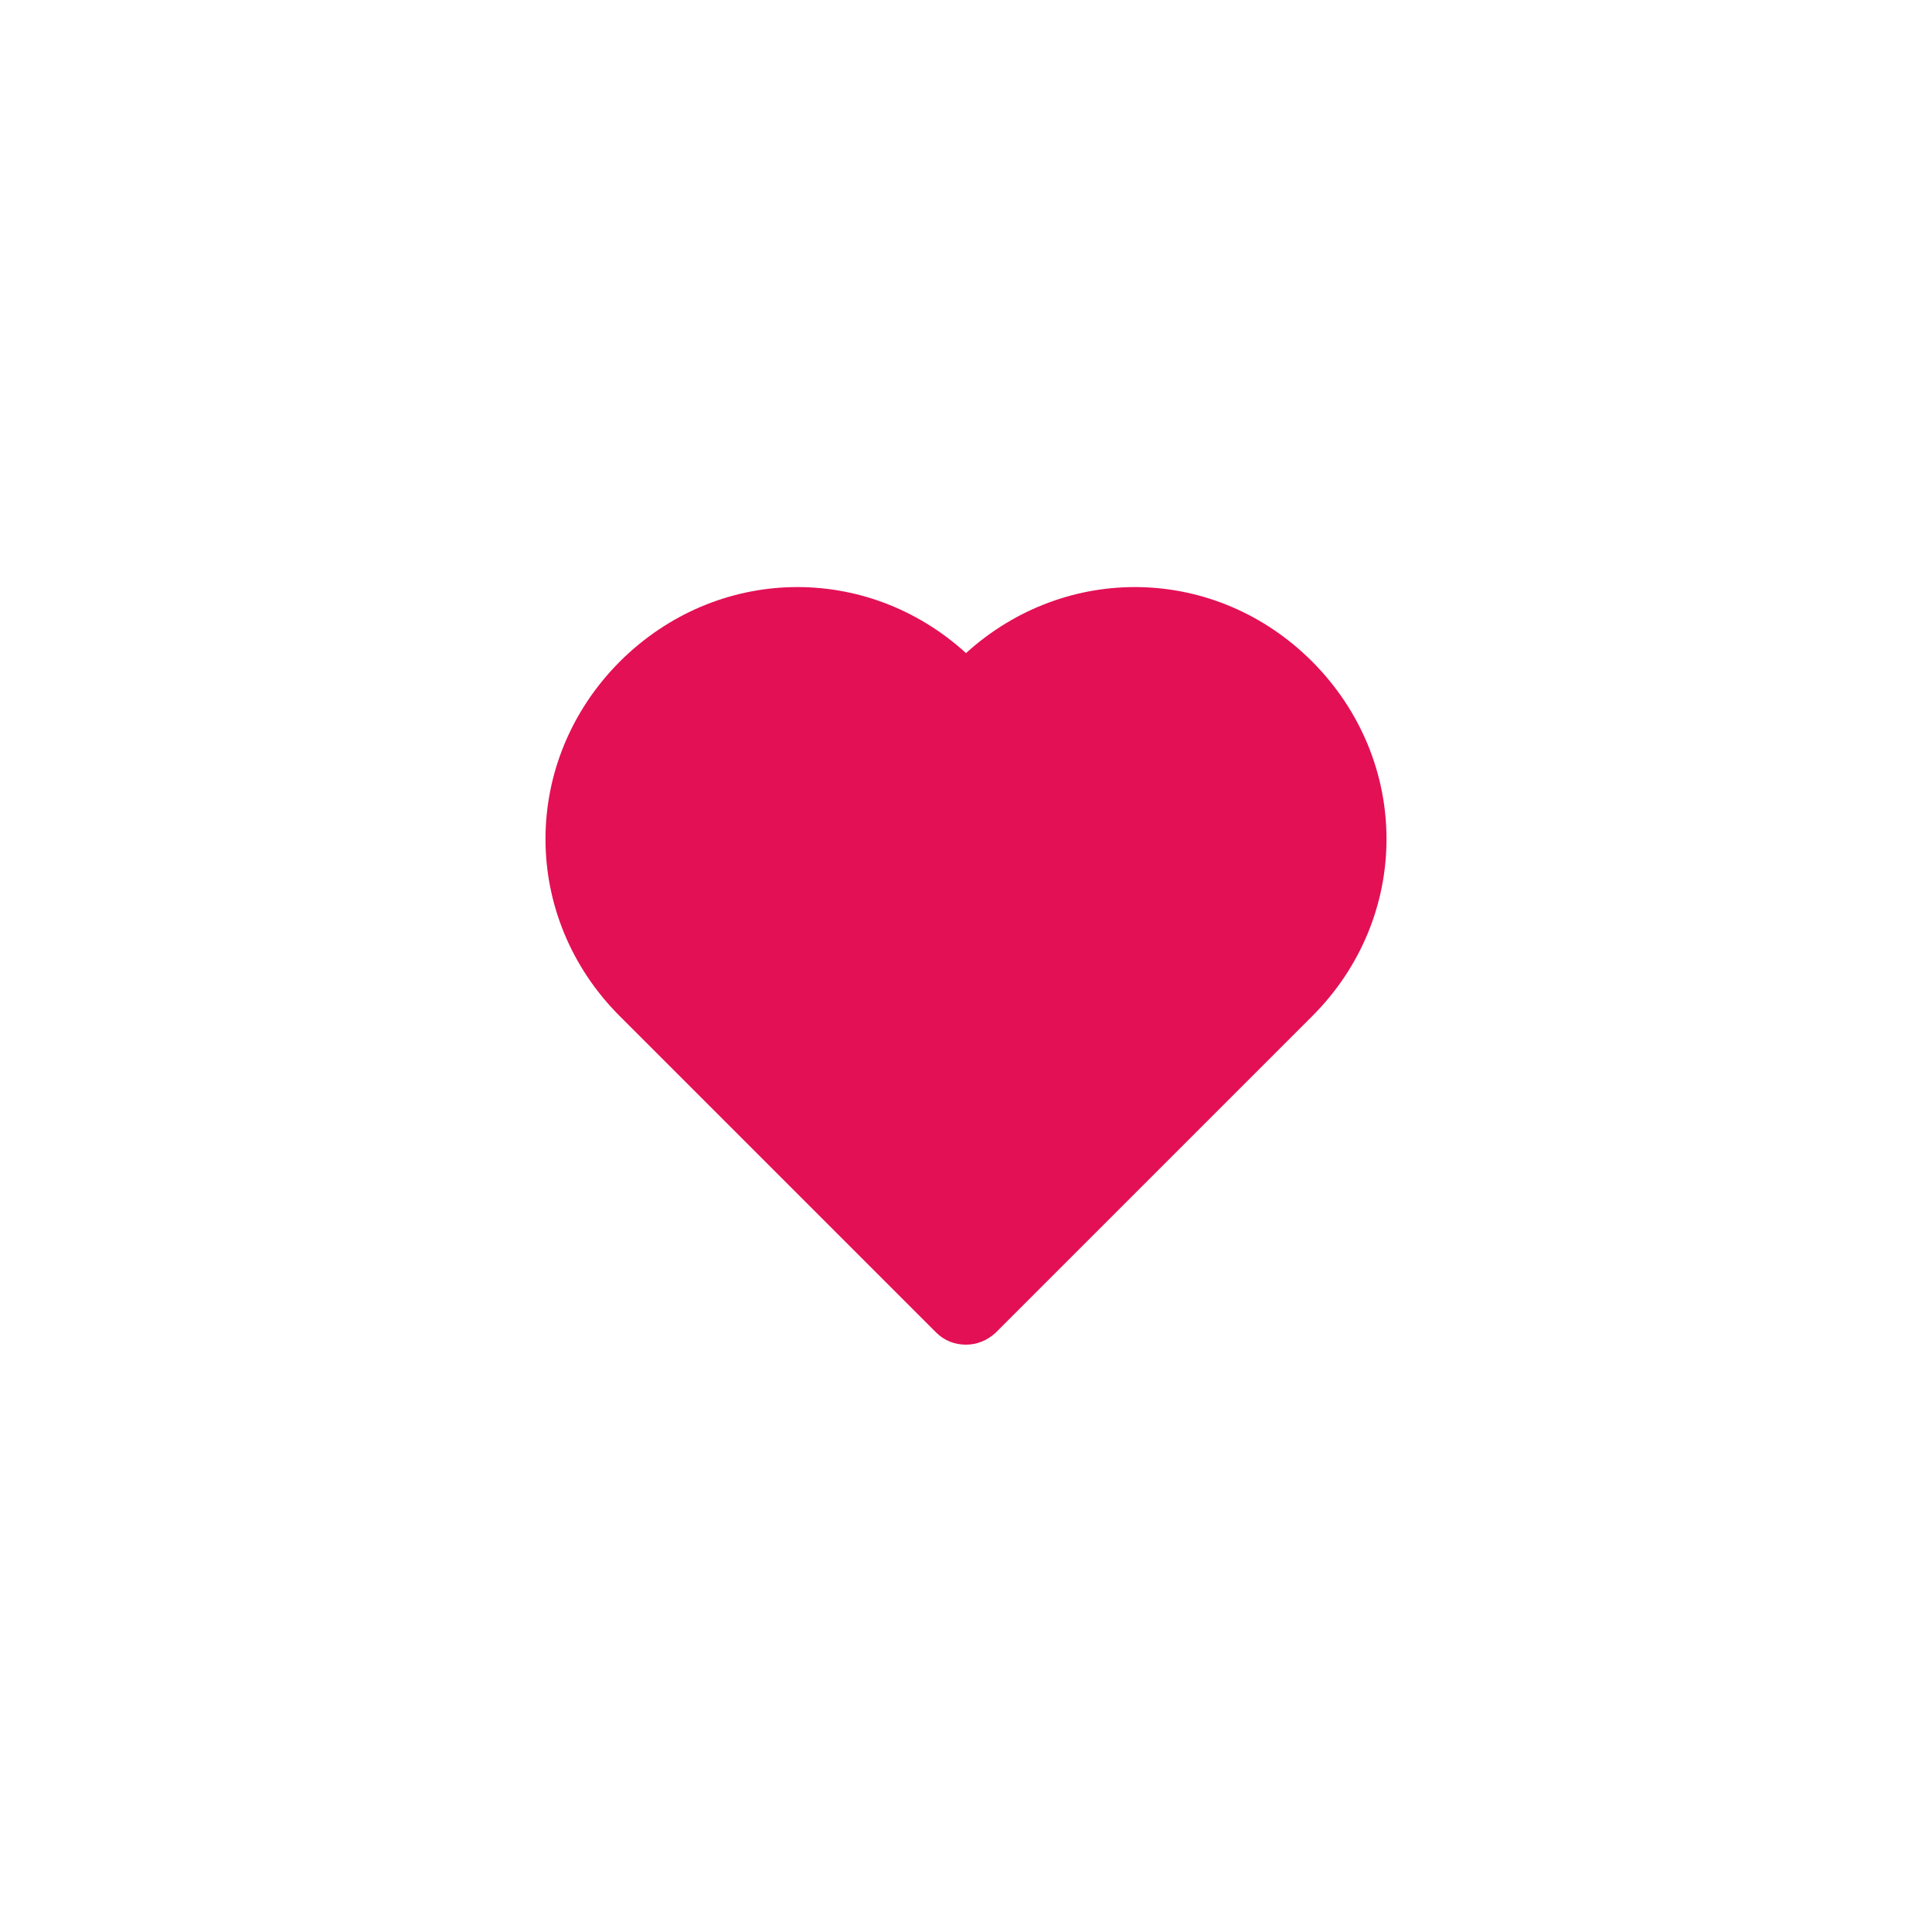
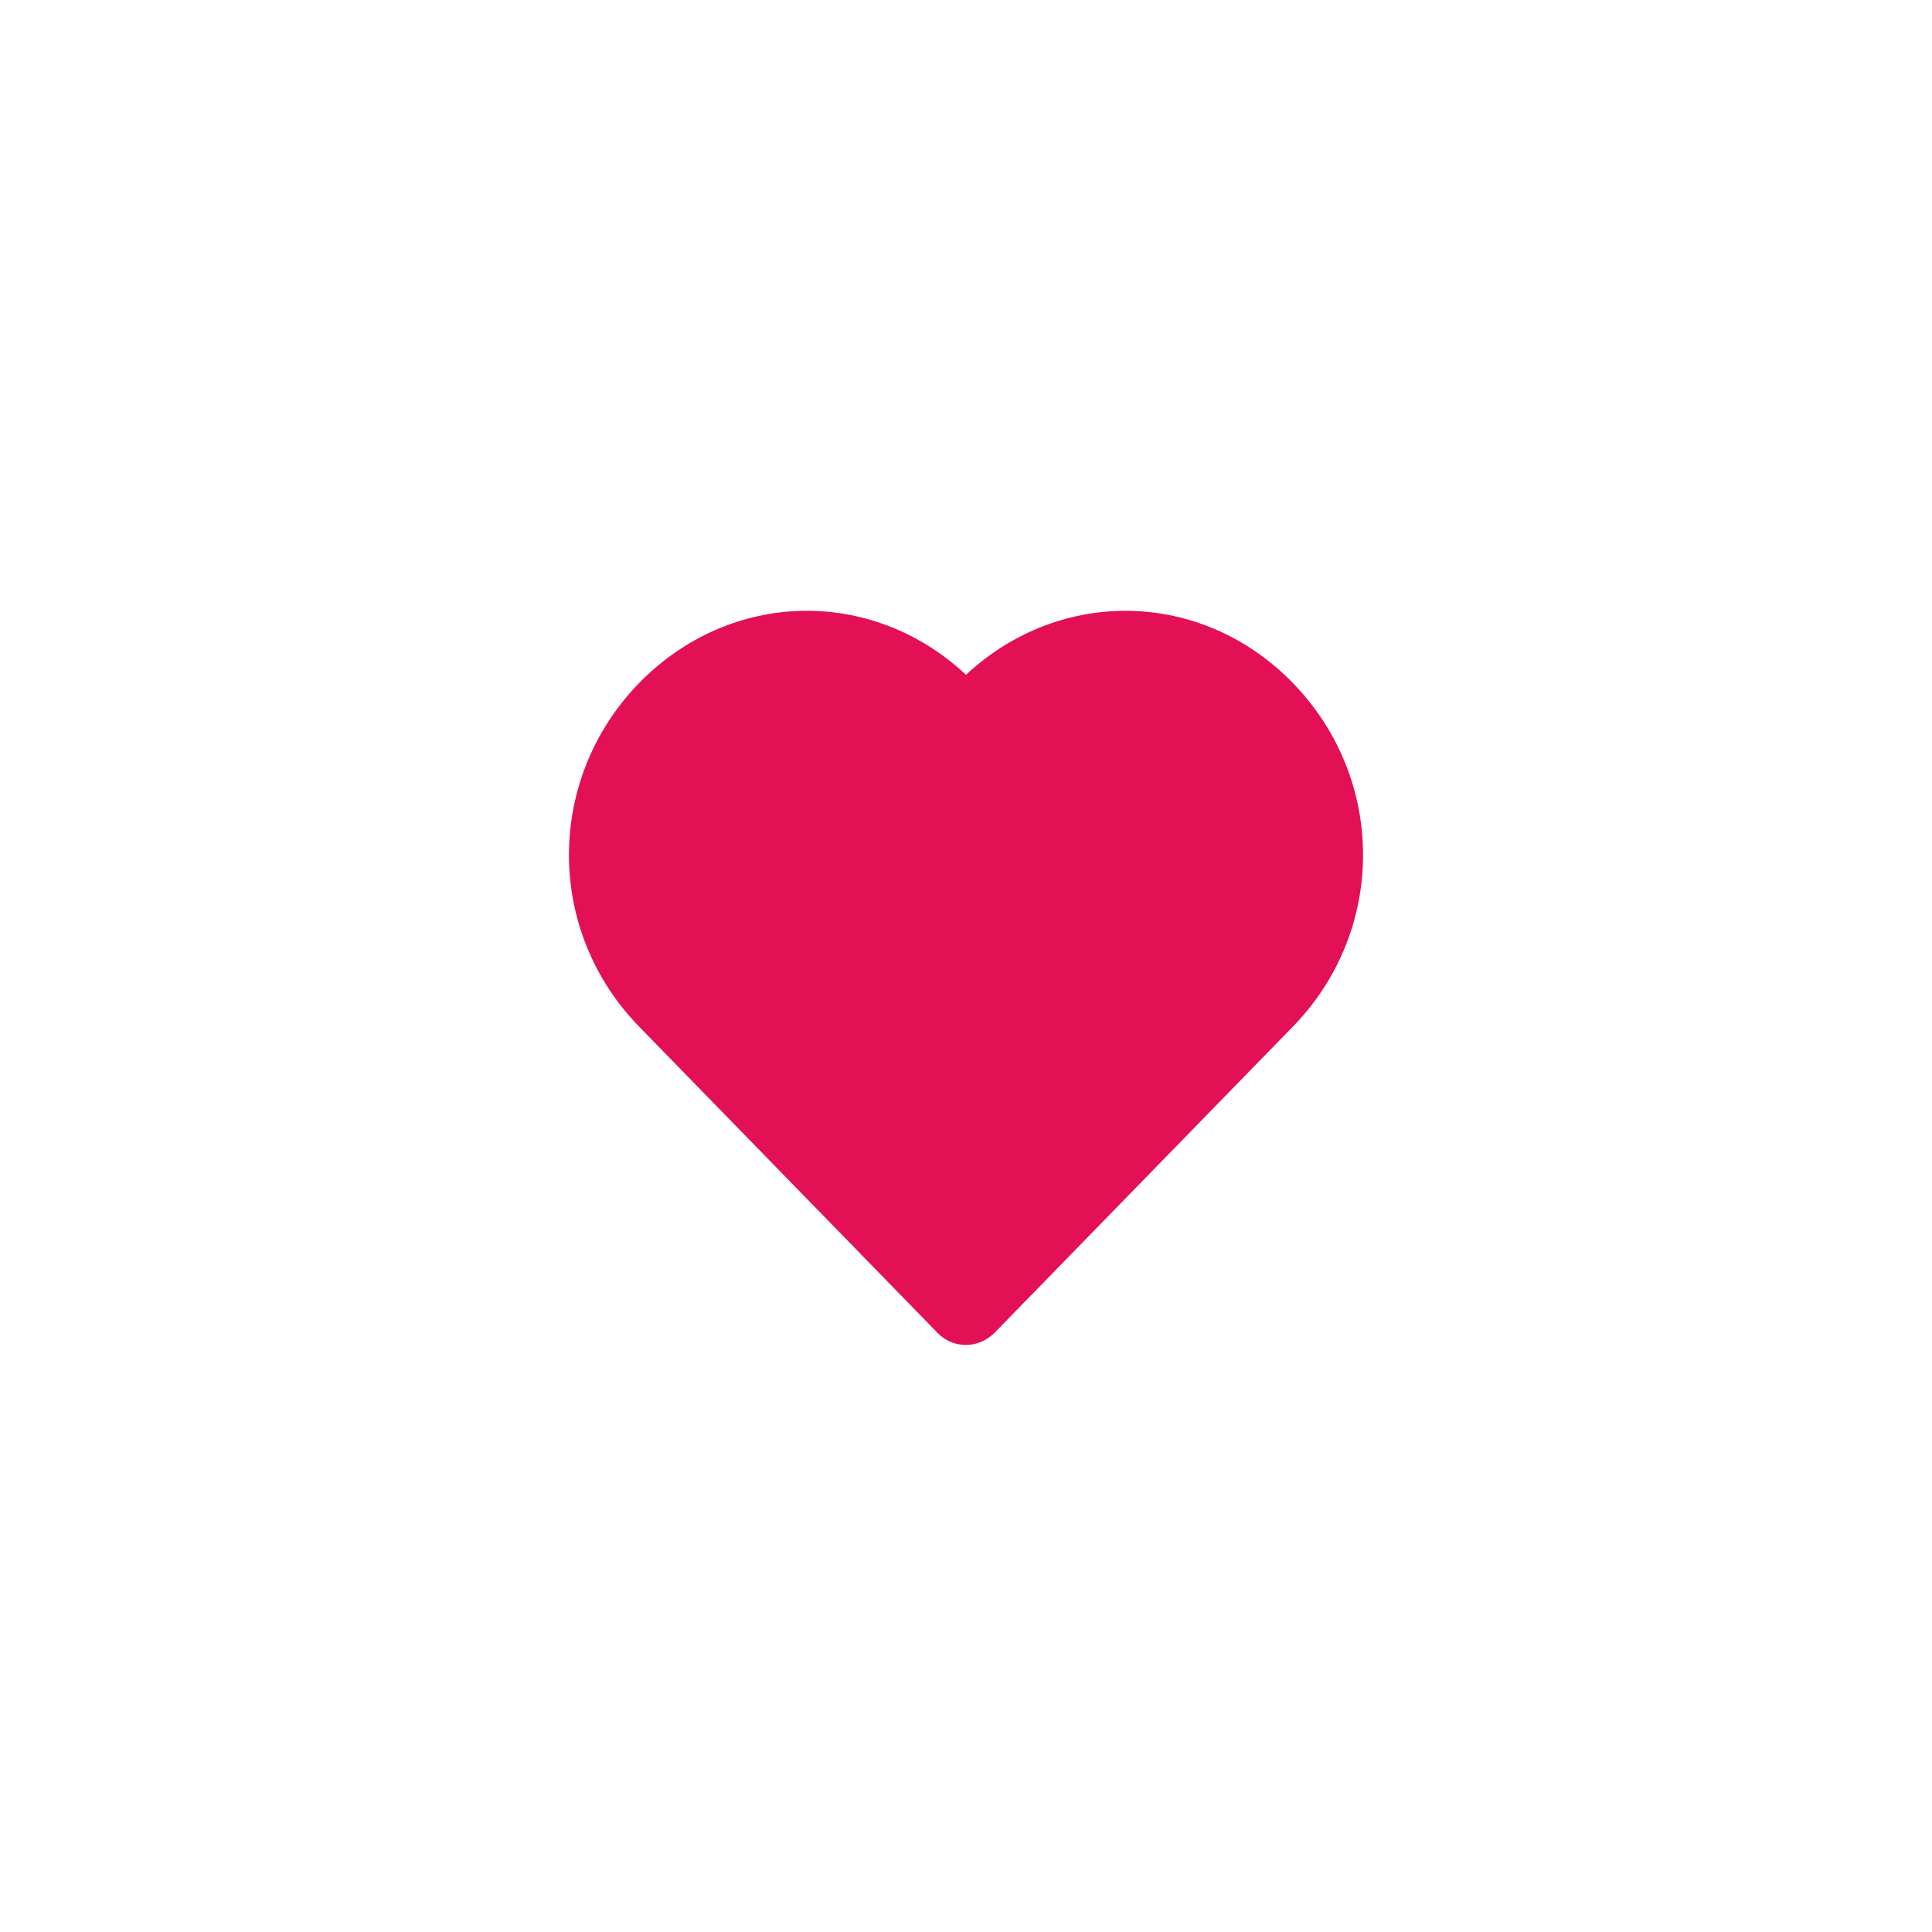
<svg xmlns="http://www.w3.org/2000/svg" width="42" height="42" viewBox="0 0 42 42" fill="none">
-   <path d="M20.349 28.966C20.532 29.149 20.762 29.232 21 29.232C21.238 29.232 21.467 29.14 21.651 28.966L28.526 22.091C30.68 19.937 30.68 16.545 28.526 14.382C26.427 12.283 23.172 12.227 21 14.198C18.837 12.227 15.582 12.283 13.474 14.382C11.32 16.545 11.32 19.937 13.474 22.091L20.349 28.966Z" fill="#E31055" />
+   <g transform="translate(11.86 12.76) scale(0.944214 0.969004) translate(-11.3199 -12.2275)">
+     <path d="M20.349 28.966C20.532 29.149 20.762 29.232 21 29.232C21.238 29.232 21.467 29.14 21.651 28.966L28.526 22.091C30.68 19.937 30.68 16.545 28.526 14.382C26.427 12.283 23.172 12.227 21 14.198C18.837 12.227 15.582 12.283 13.474 14.382C11.32 16.545 11.32 19.937 13.474 22.091L20.349 28.966Z" fill="#E31055" />
+   </g>
</svg>
